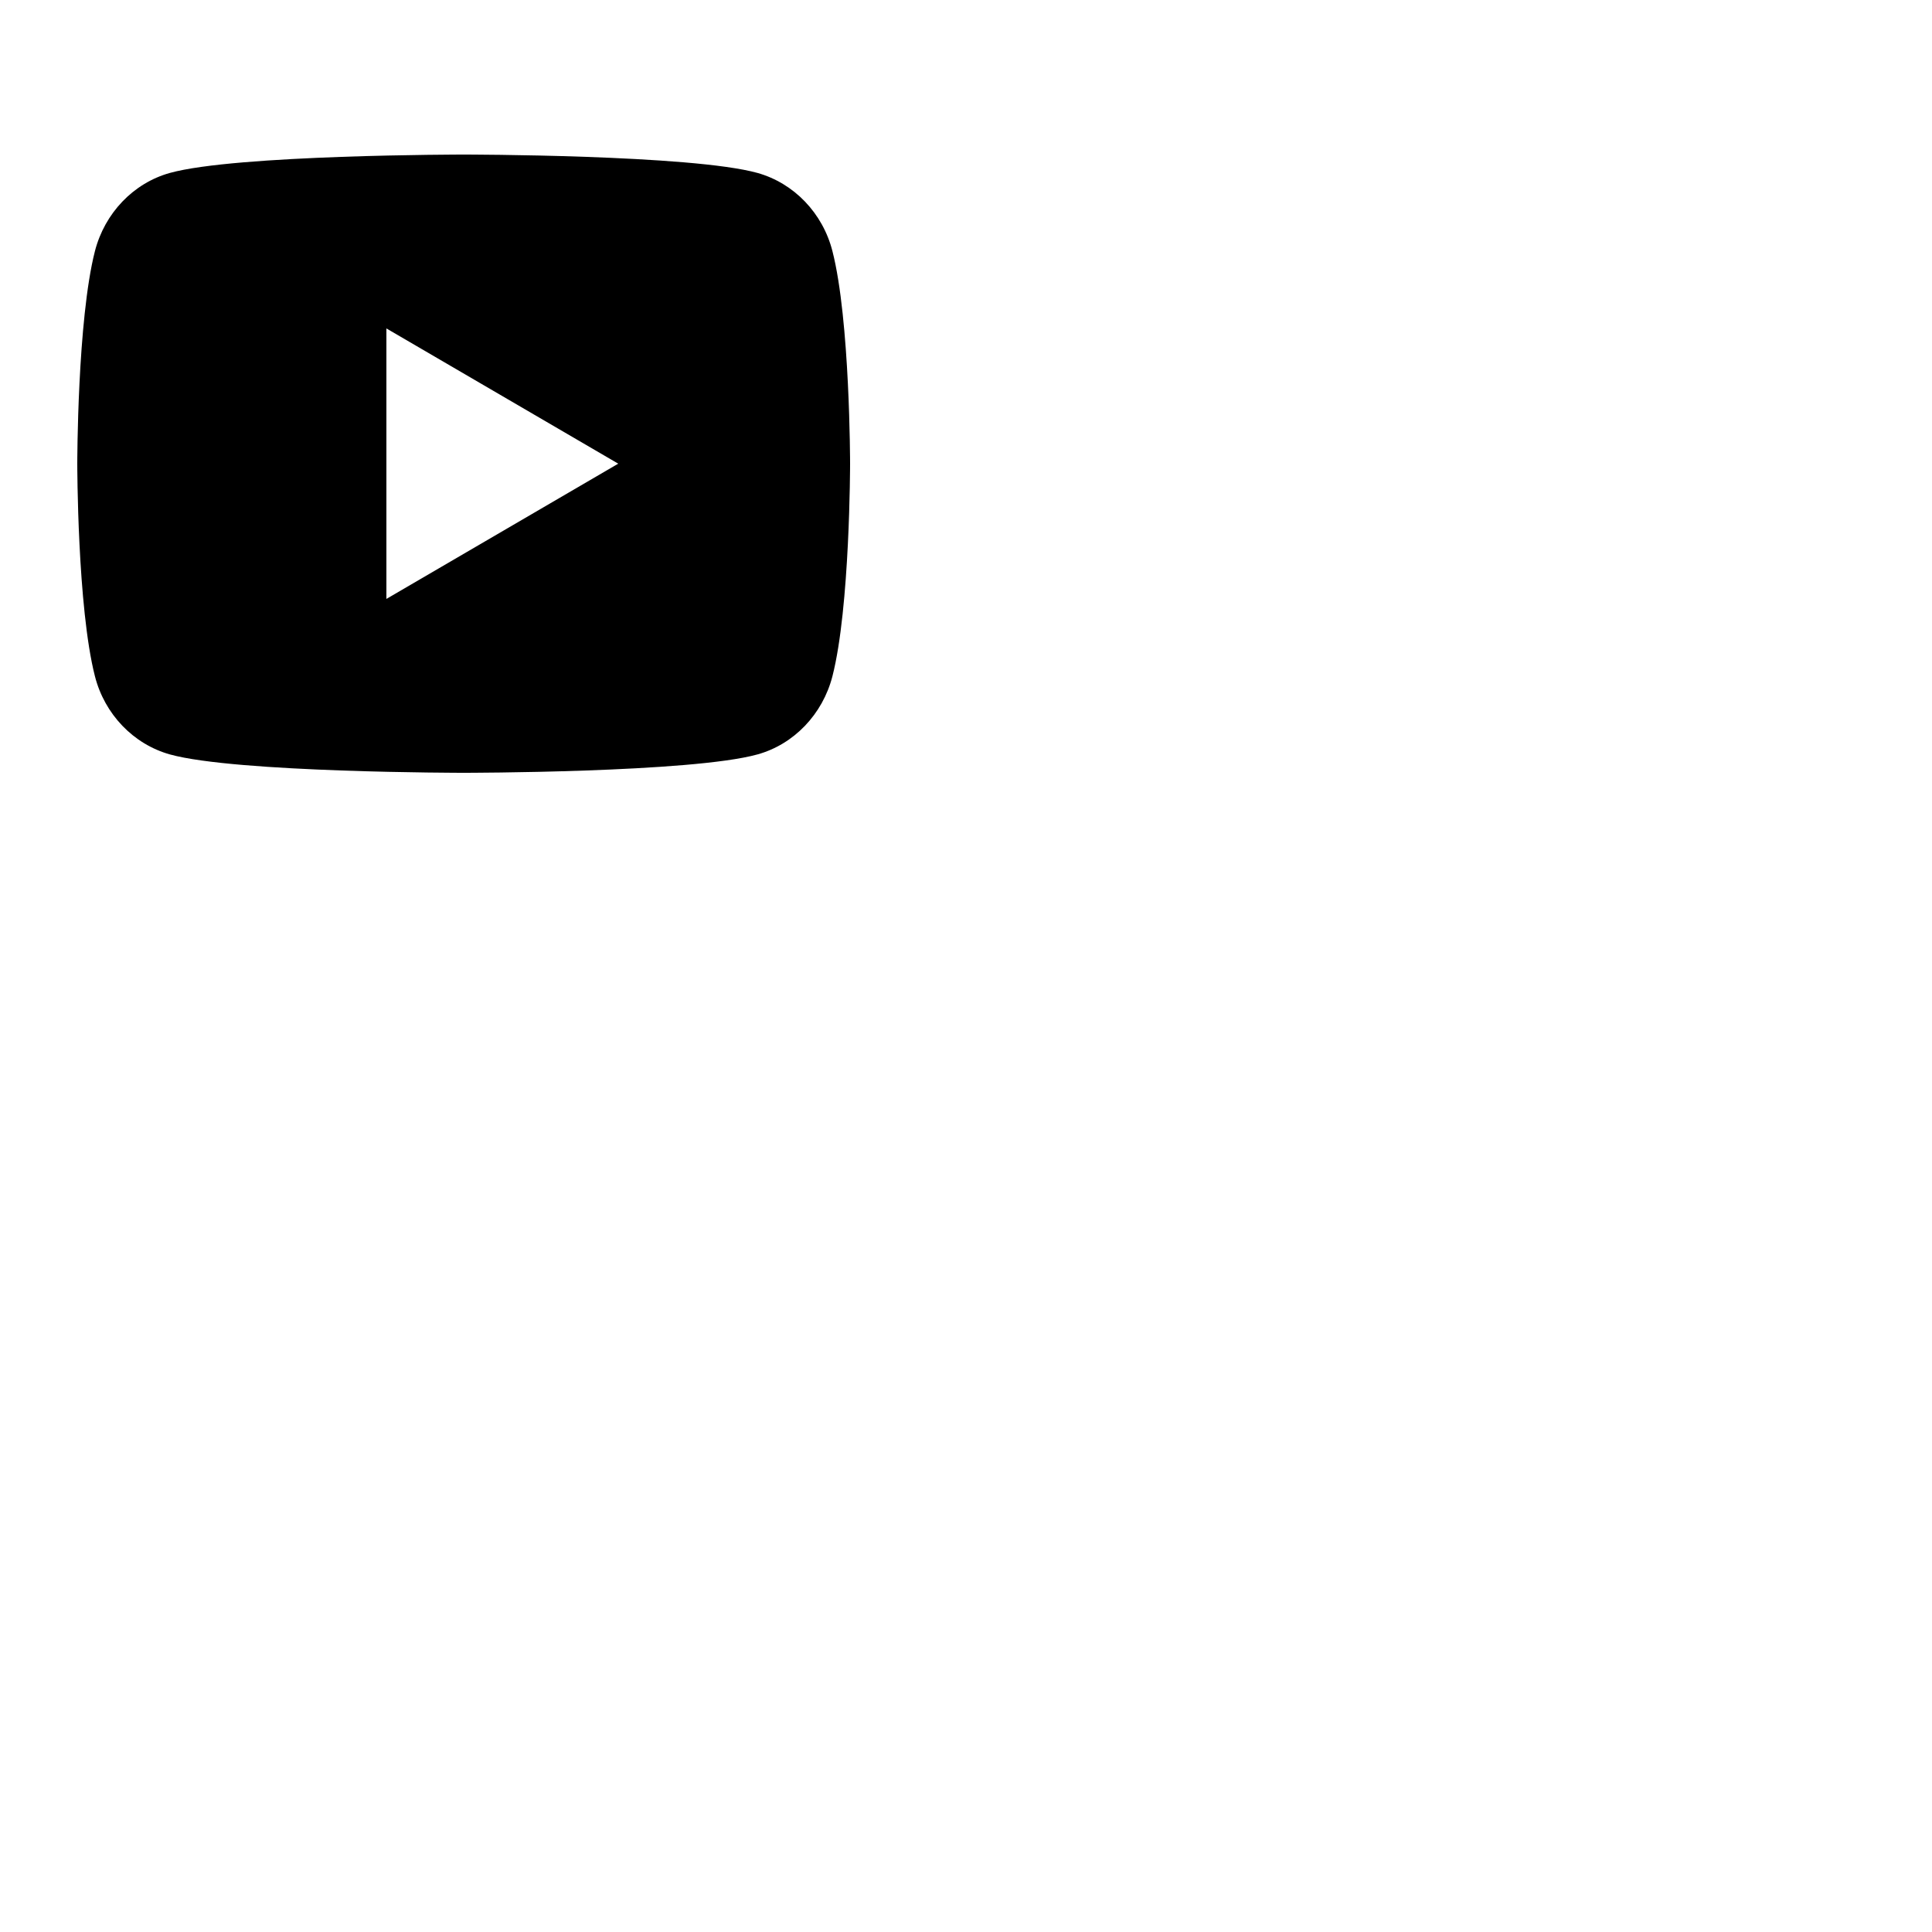
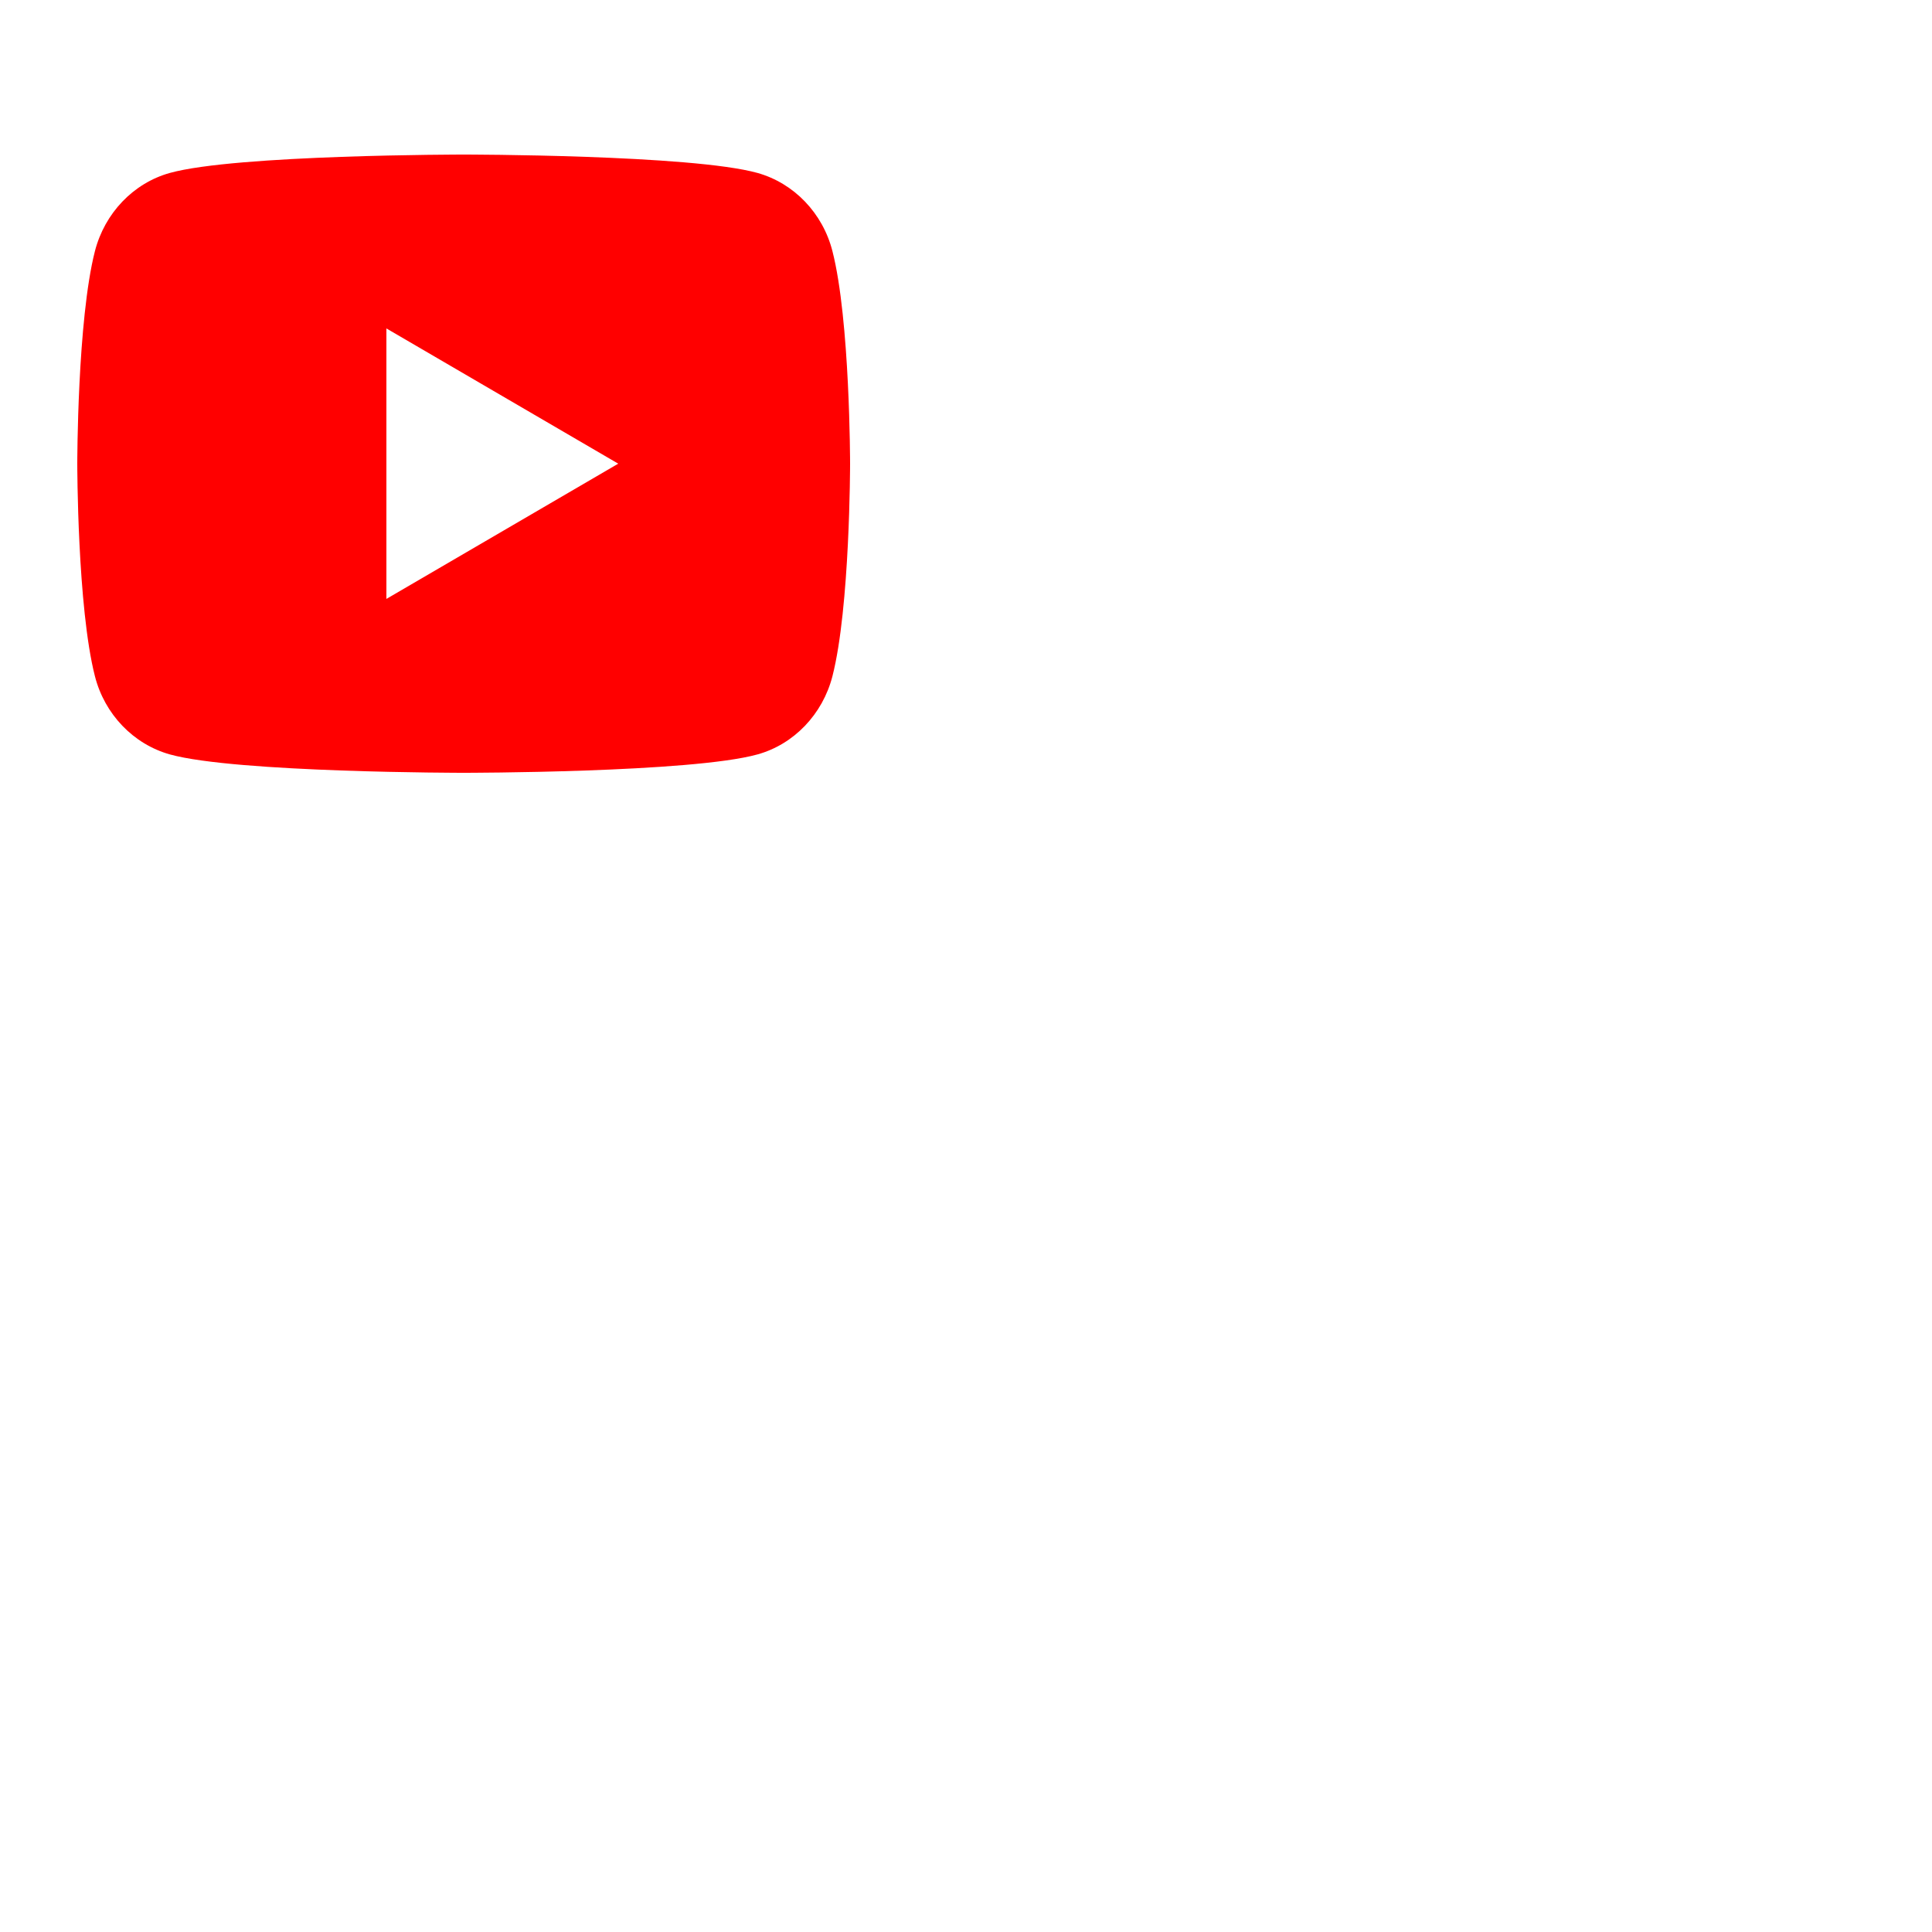
- <svg fill="currentColor" viewBox="0 0 50 50">
+ <svg fill="red" viewBox="0 0 50 50">
  <path d="M21.543 6.498C22 8.28 22 12 22 12s0 3.72-.457 5.502c-.254.985-.997 1.76-1.938 2.022C17.896 20 12 20 12 20s-5.893 0-7.605-.476c-.945-.266-1.687-1.04-1.938-2.022C2 15.72 2 12 2 12s0-3.72.457-5.502c.254-.985.997-1.76 1.938-2.022C6.107 4 12 4 12 4s5.896 0 7.605.476c.945.266 1.687 1.04 1.938 2.022zM10 15.5l6-3.5-6-3.5v7z" />
</svg>
